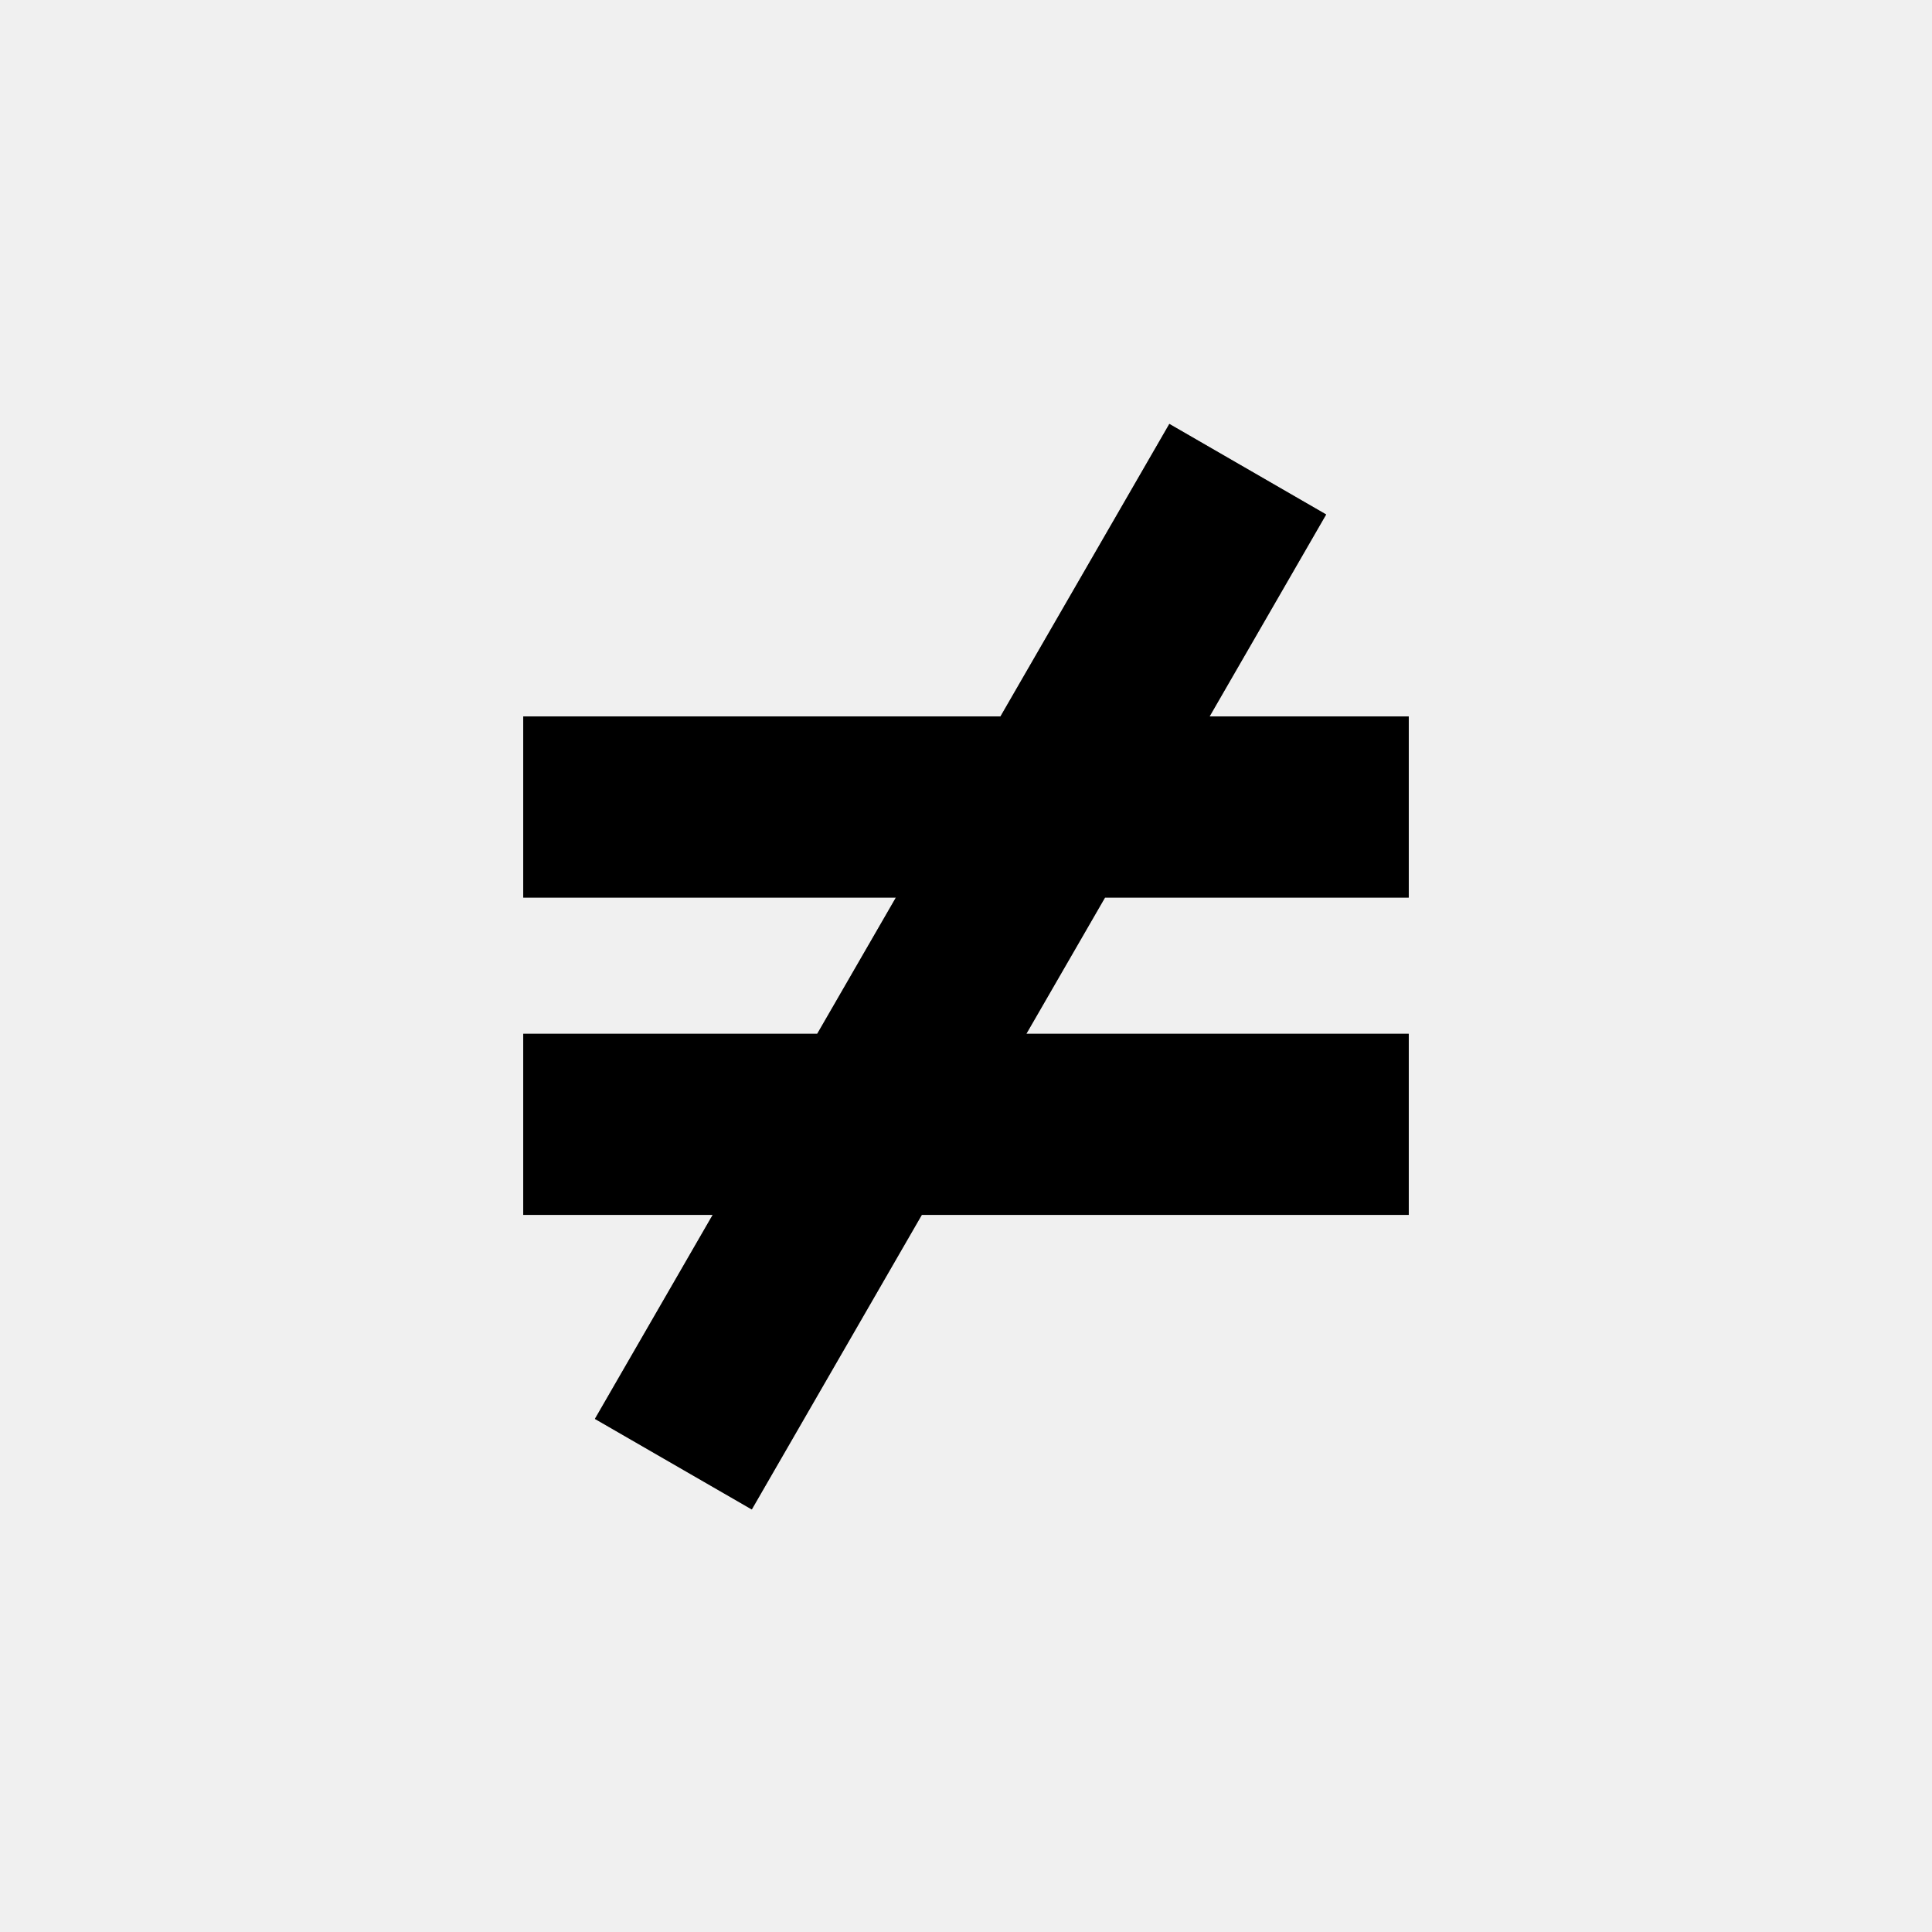
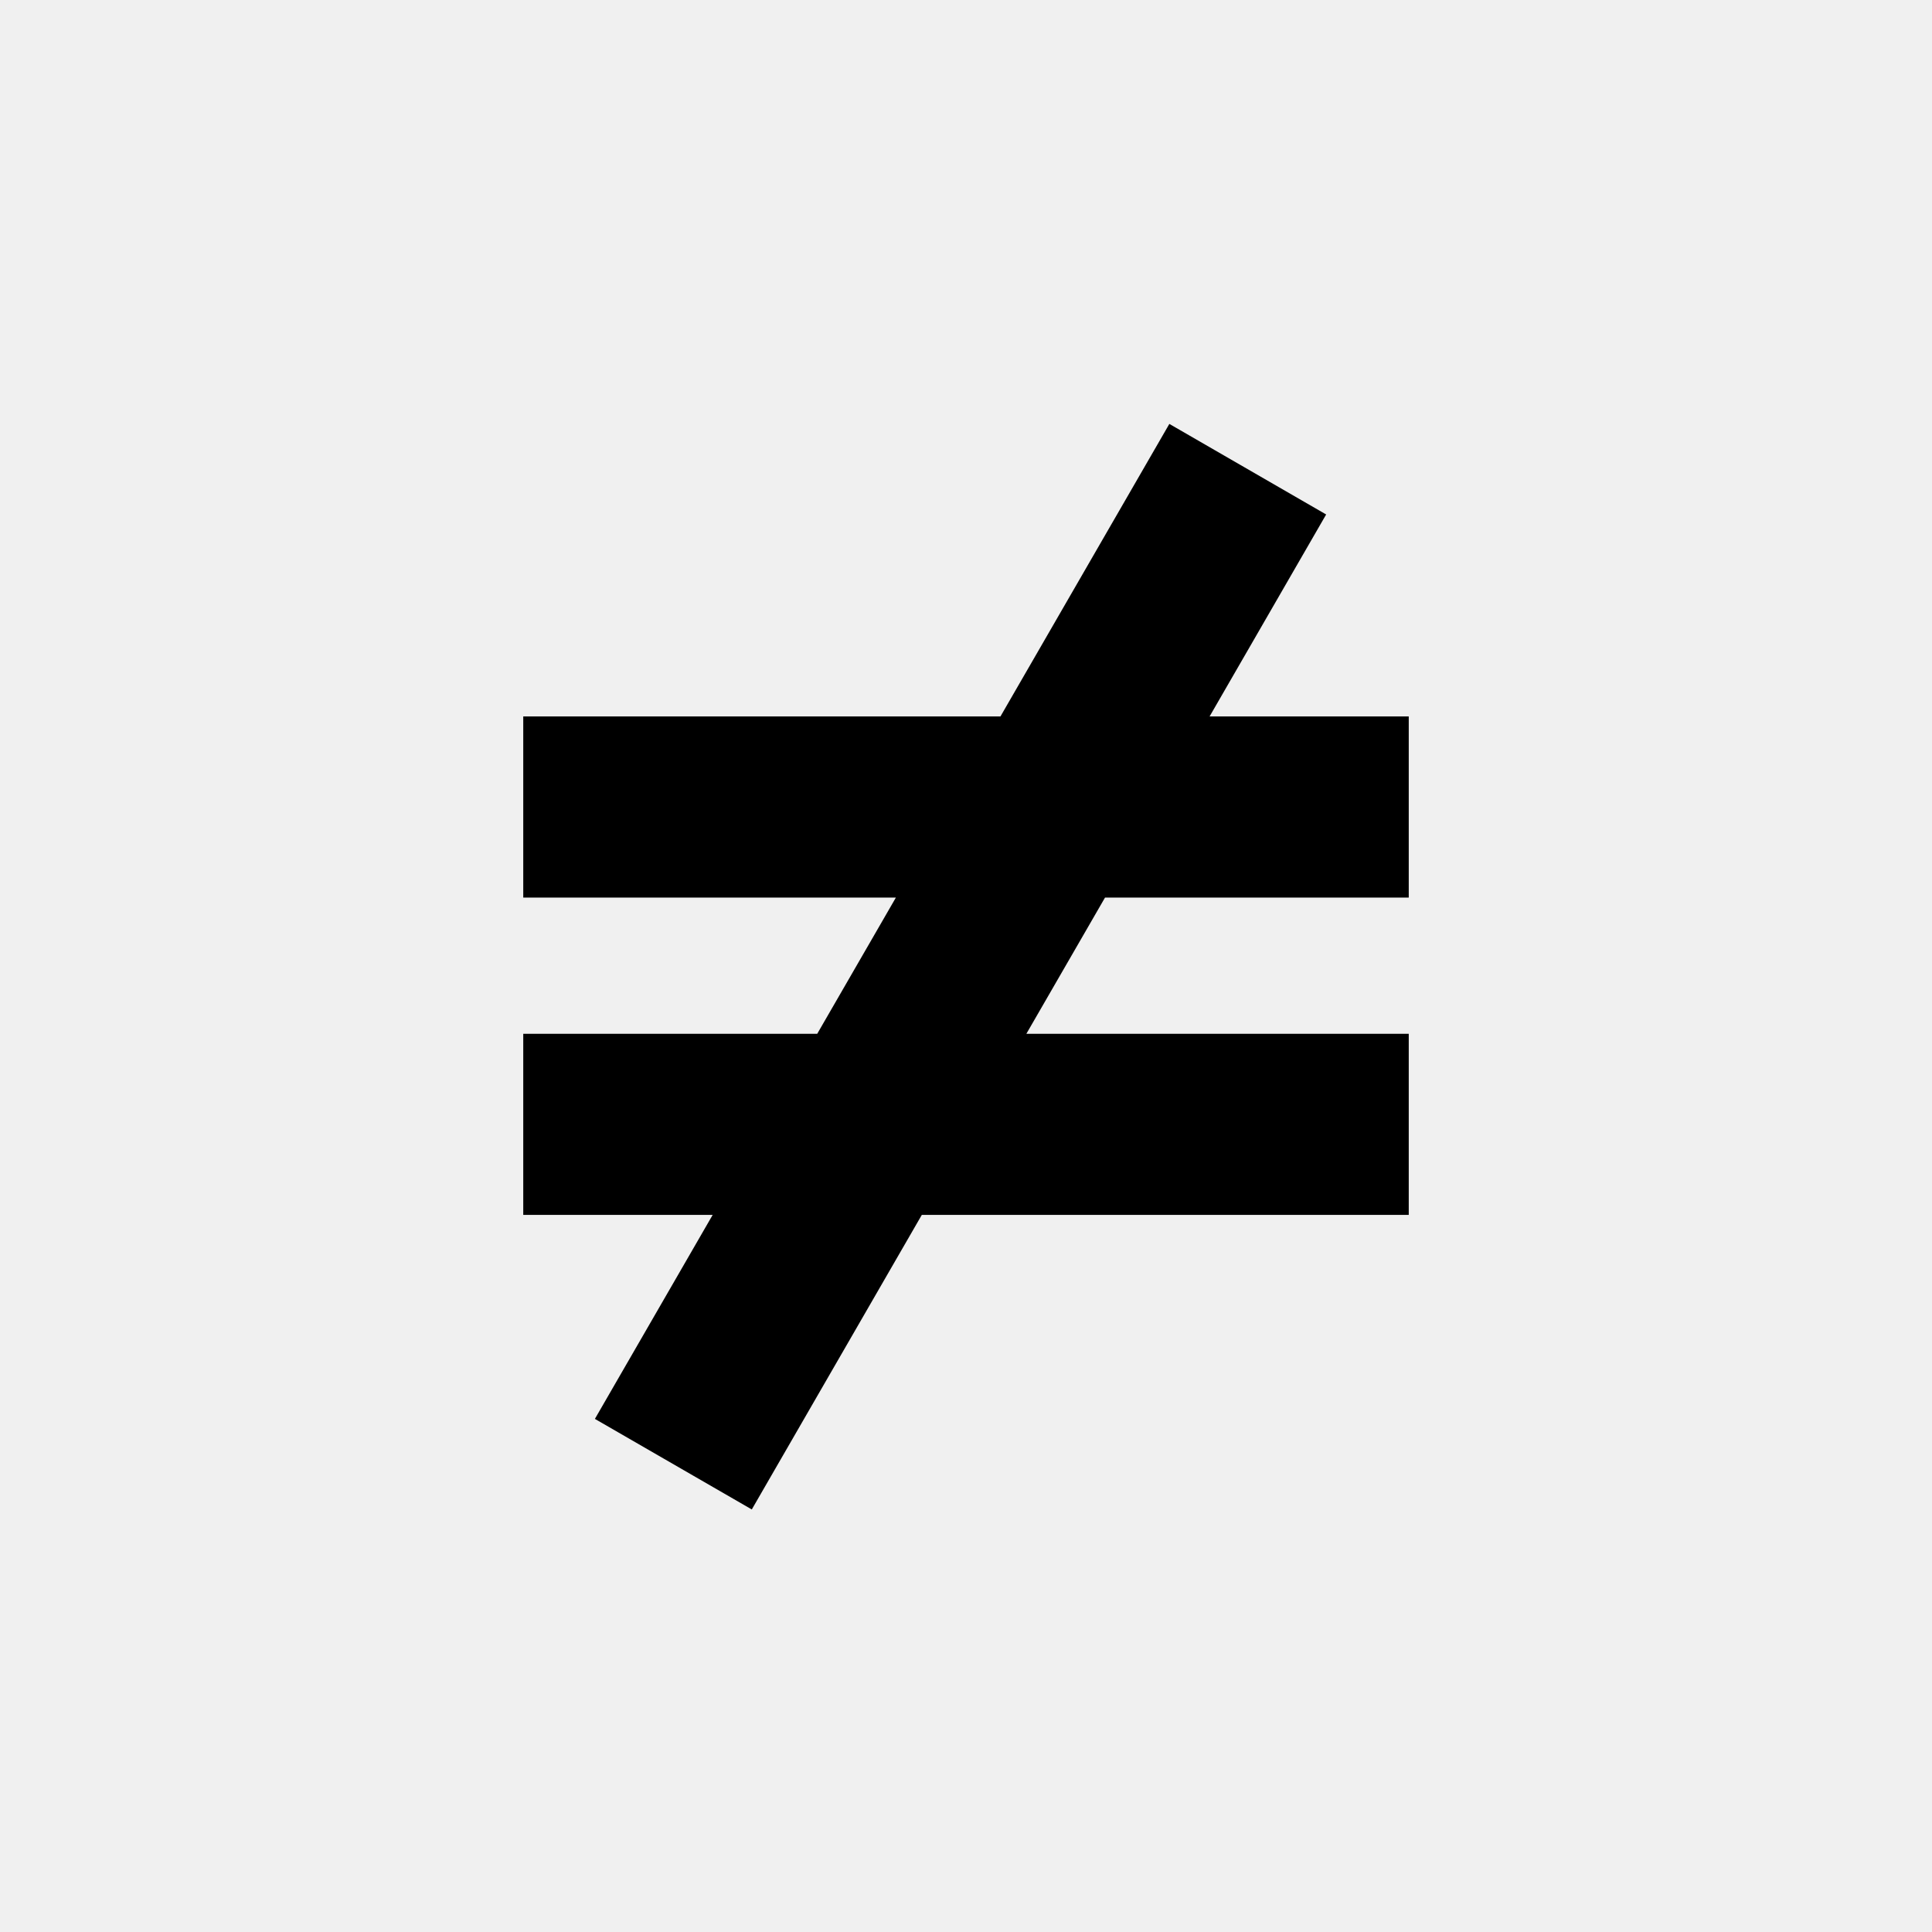
- <svg xmlns="http://www.w3.org/2000/svg" xmlns:xlink="http://www.w3.org/1999/xlink" width="24px" height="24px" viewBox="0 0 24 24" version="1.1">
+ <svg xmlns="http://www.w3.org/2000/svg" width="24px" height="24px" viewBox="0 0 24 24" version="1.1">
  <path d="M10.152,12.842 L11.129,11.15 L6.5,11.15 L6.5,8.9 L12.428,8.9 L14.526,5.266 L16.474,6.391 L15.026,8.9 L17.5,8.9 L17.5,11.15 L13.727,11.15 L12.75,12.842 L17.5,12.842 L17.5,15.092 L11.451,15.092 L9.339,18.751 L7.39,17.626 L8.853,15.092 L6.5,15.092 L6.5,12.842 L10.152,12.842 Z" id="path-1" />
-   <g id="Icons/filter/does-not-equal" stroke="none" stroke-width="1" fill="none" fill-rule="evenodd">
-     <g id="does-not-equal">
-       <g id="Icon-24px">
-         <polygon id="Shape" points="0 0 24 0 24 24 0 24" />
-         <mask id="mask-2" fill="white">
-           <use xlink:href="#path-1" />
-         </mask>
-         <g id="=" />
-         <g id="Colors/grays.600" mask="url(#mask-2)" fill="#000000" fill-opacity="0.54">
-           <rect id="grays.600" x="0" y="0" width="24" height="24" />
-         </g>
-       </g>
-     </g>
-   </g>
</svg>
